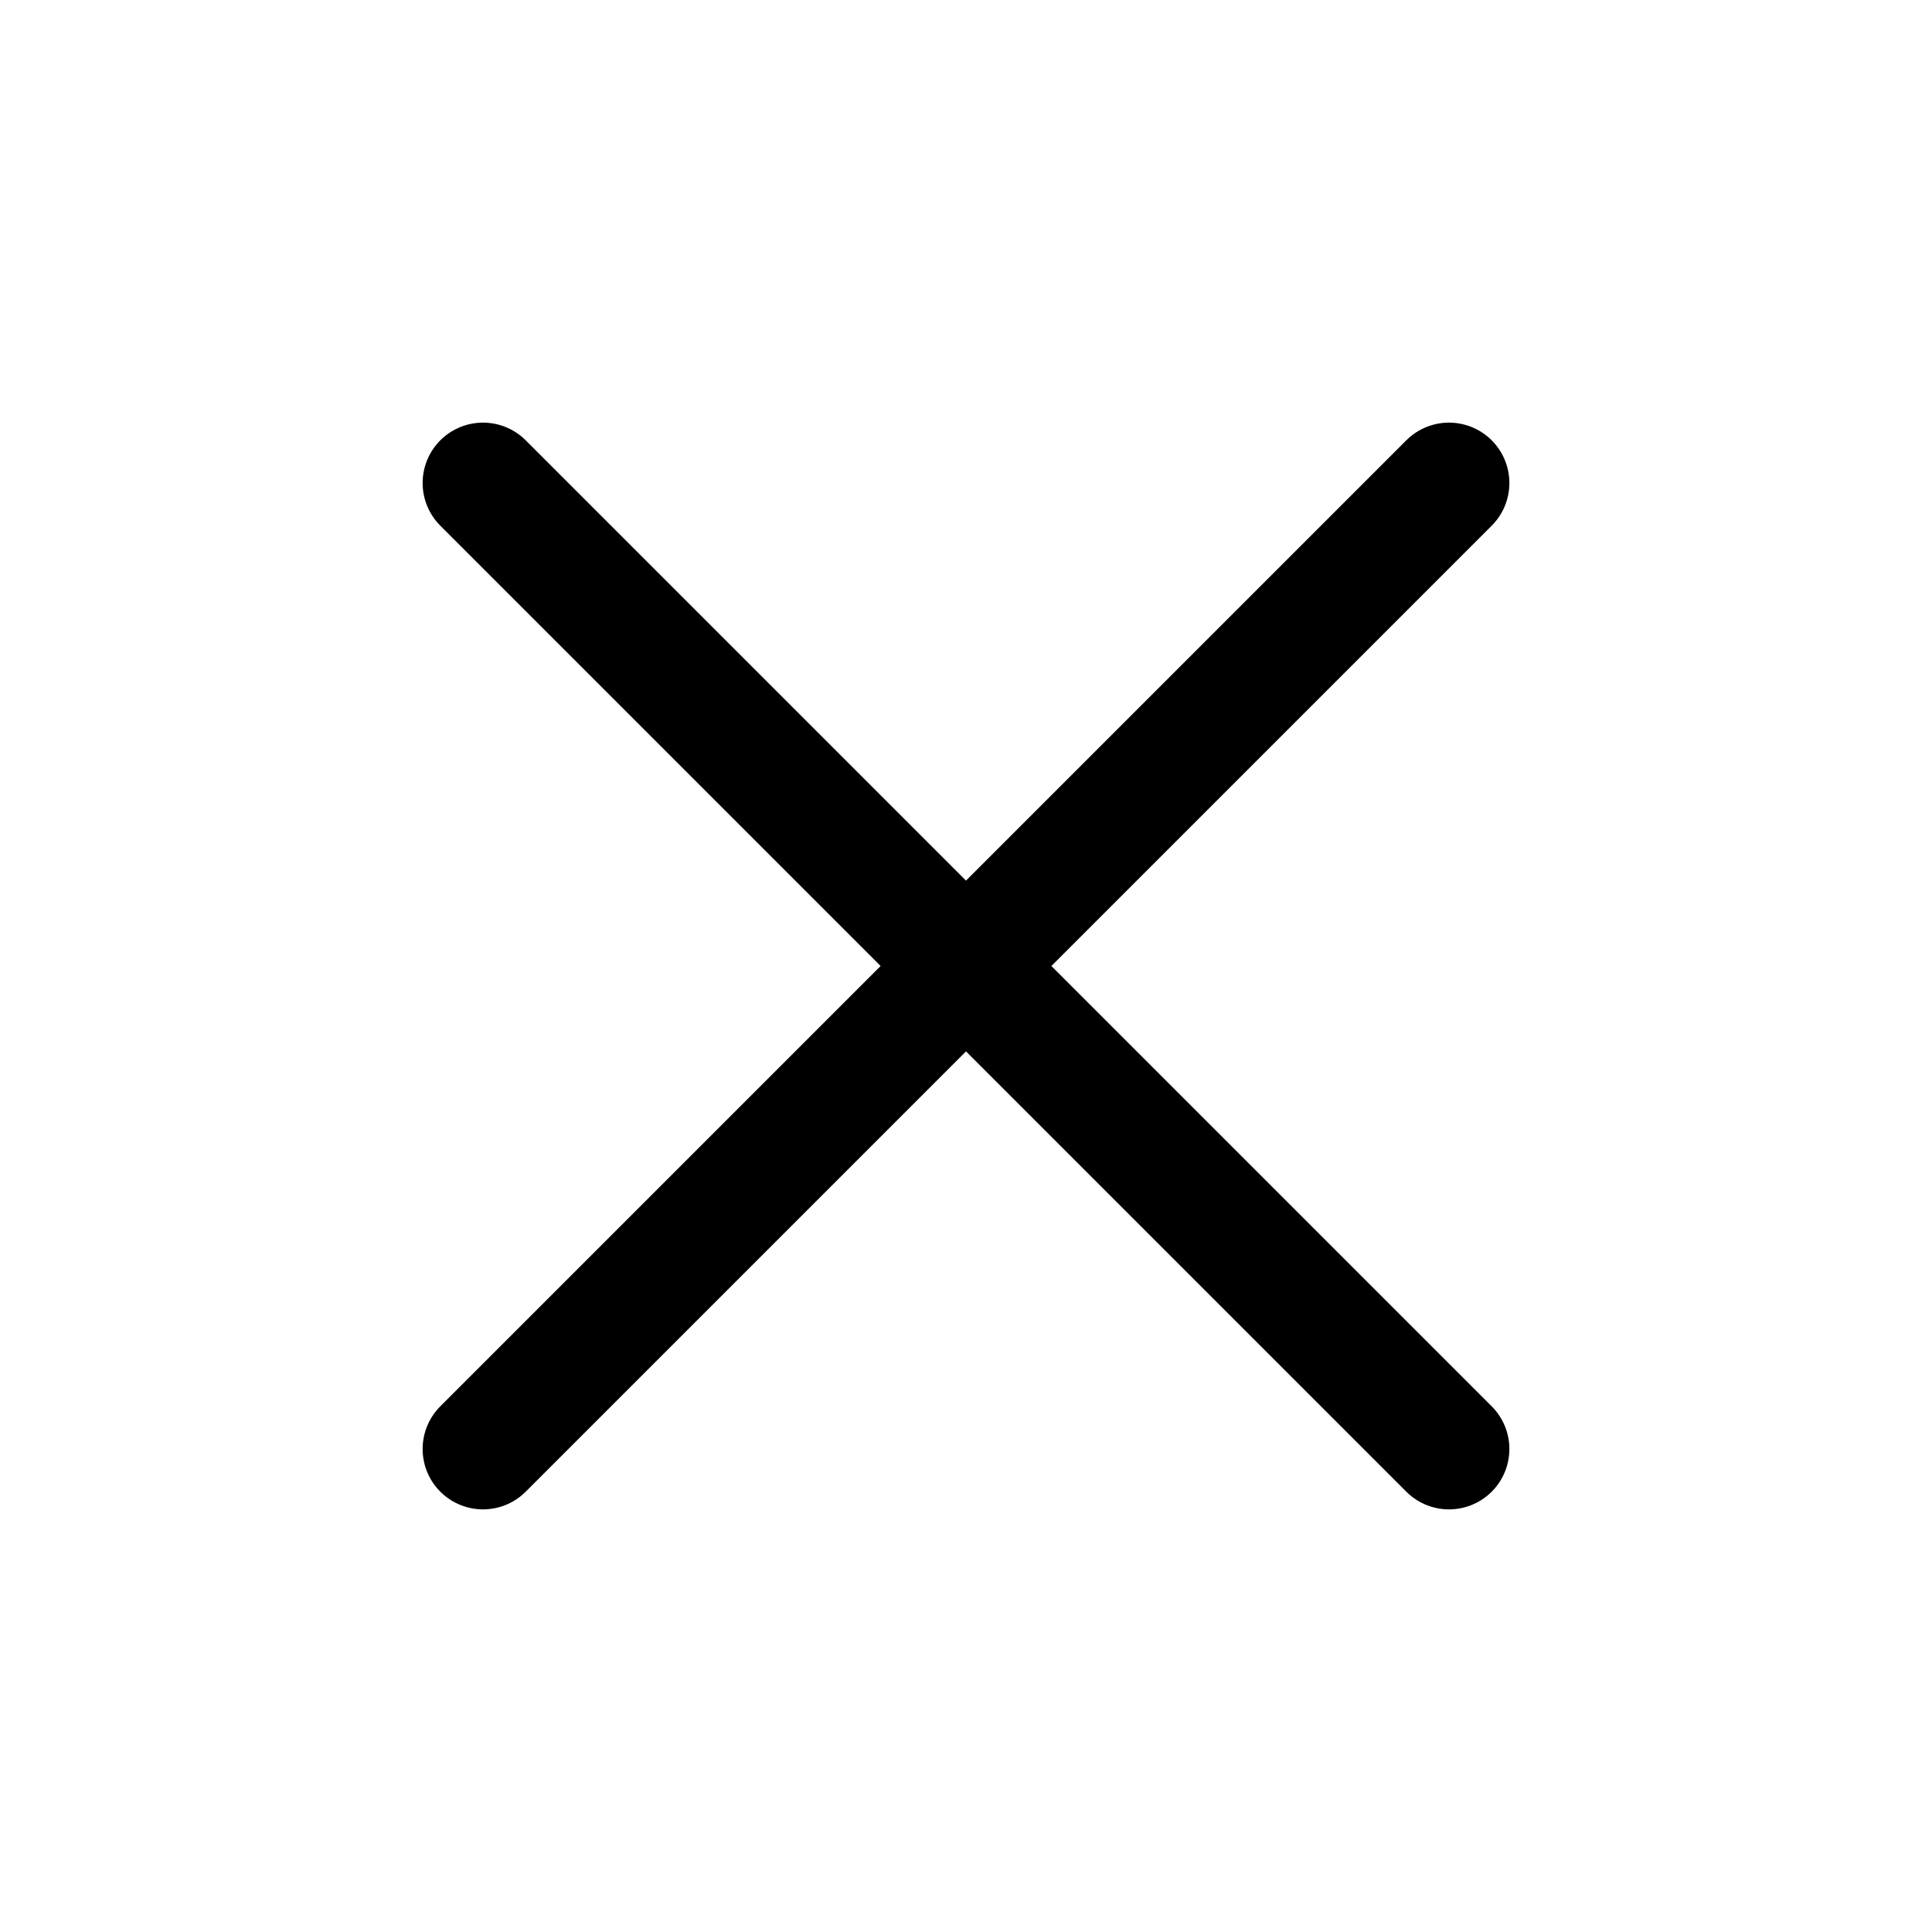
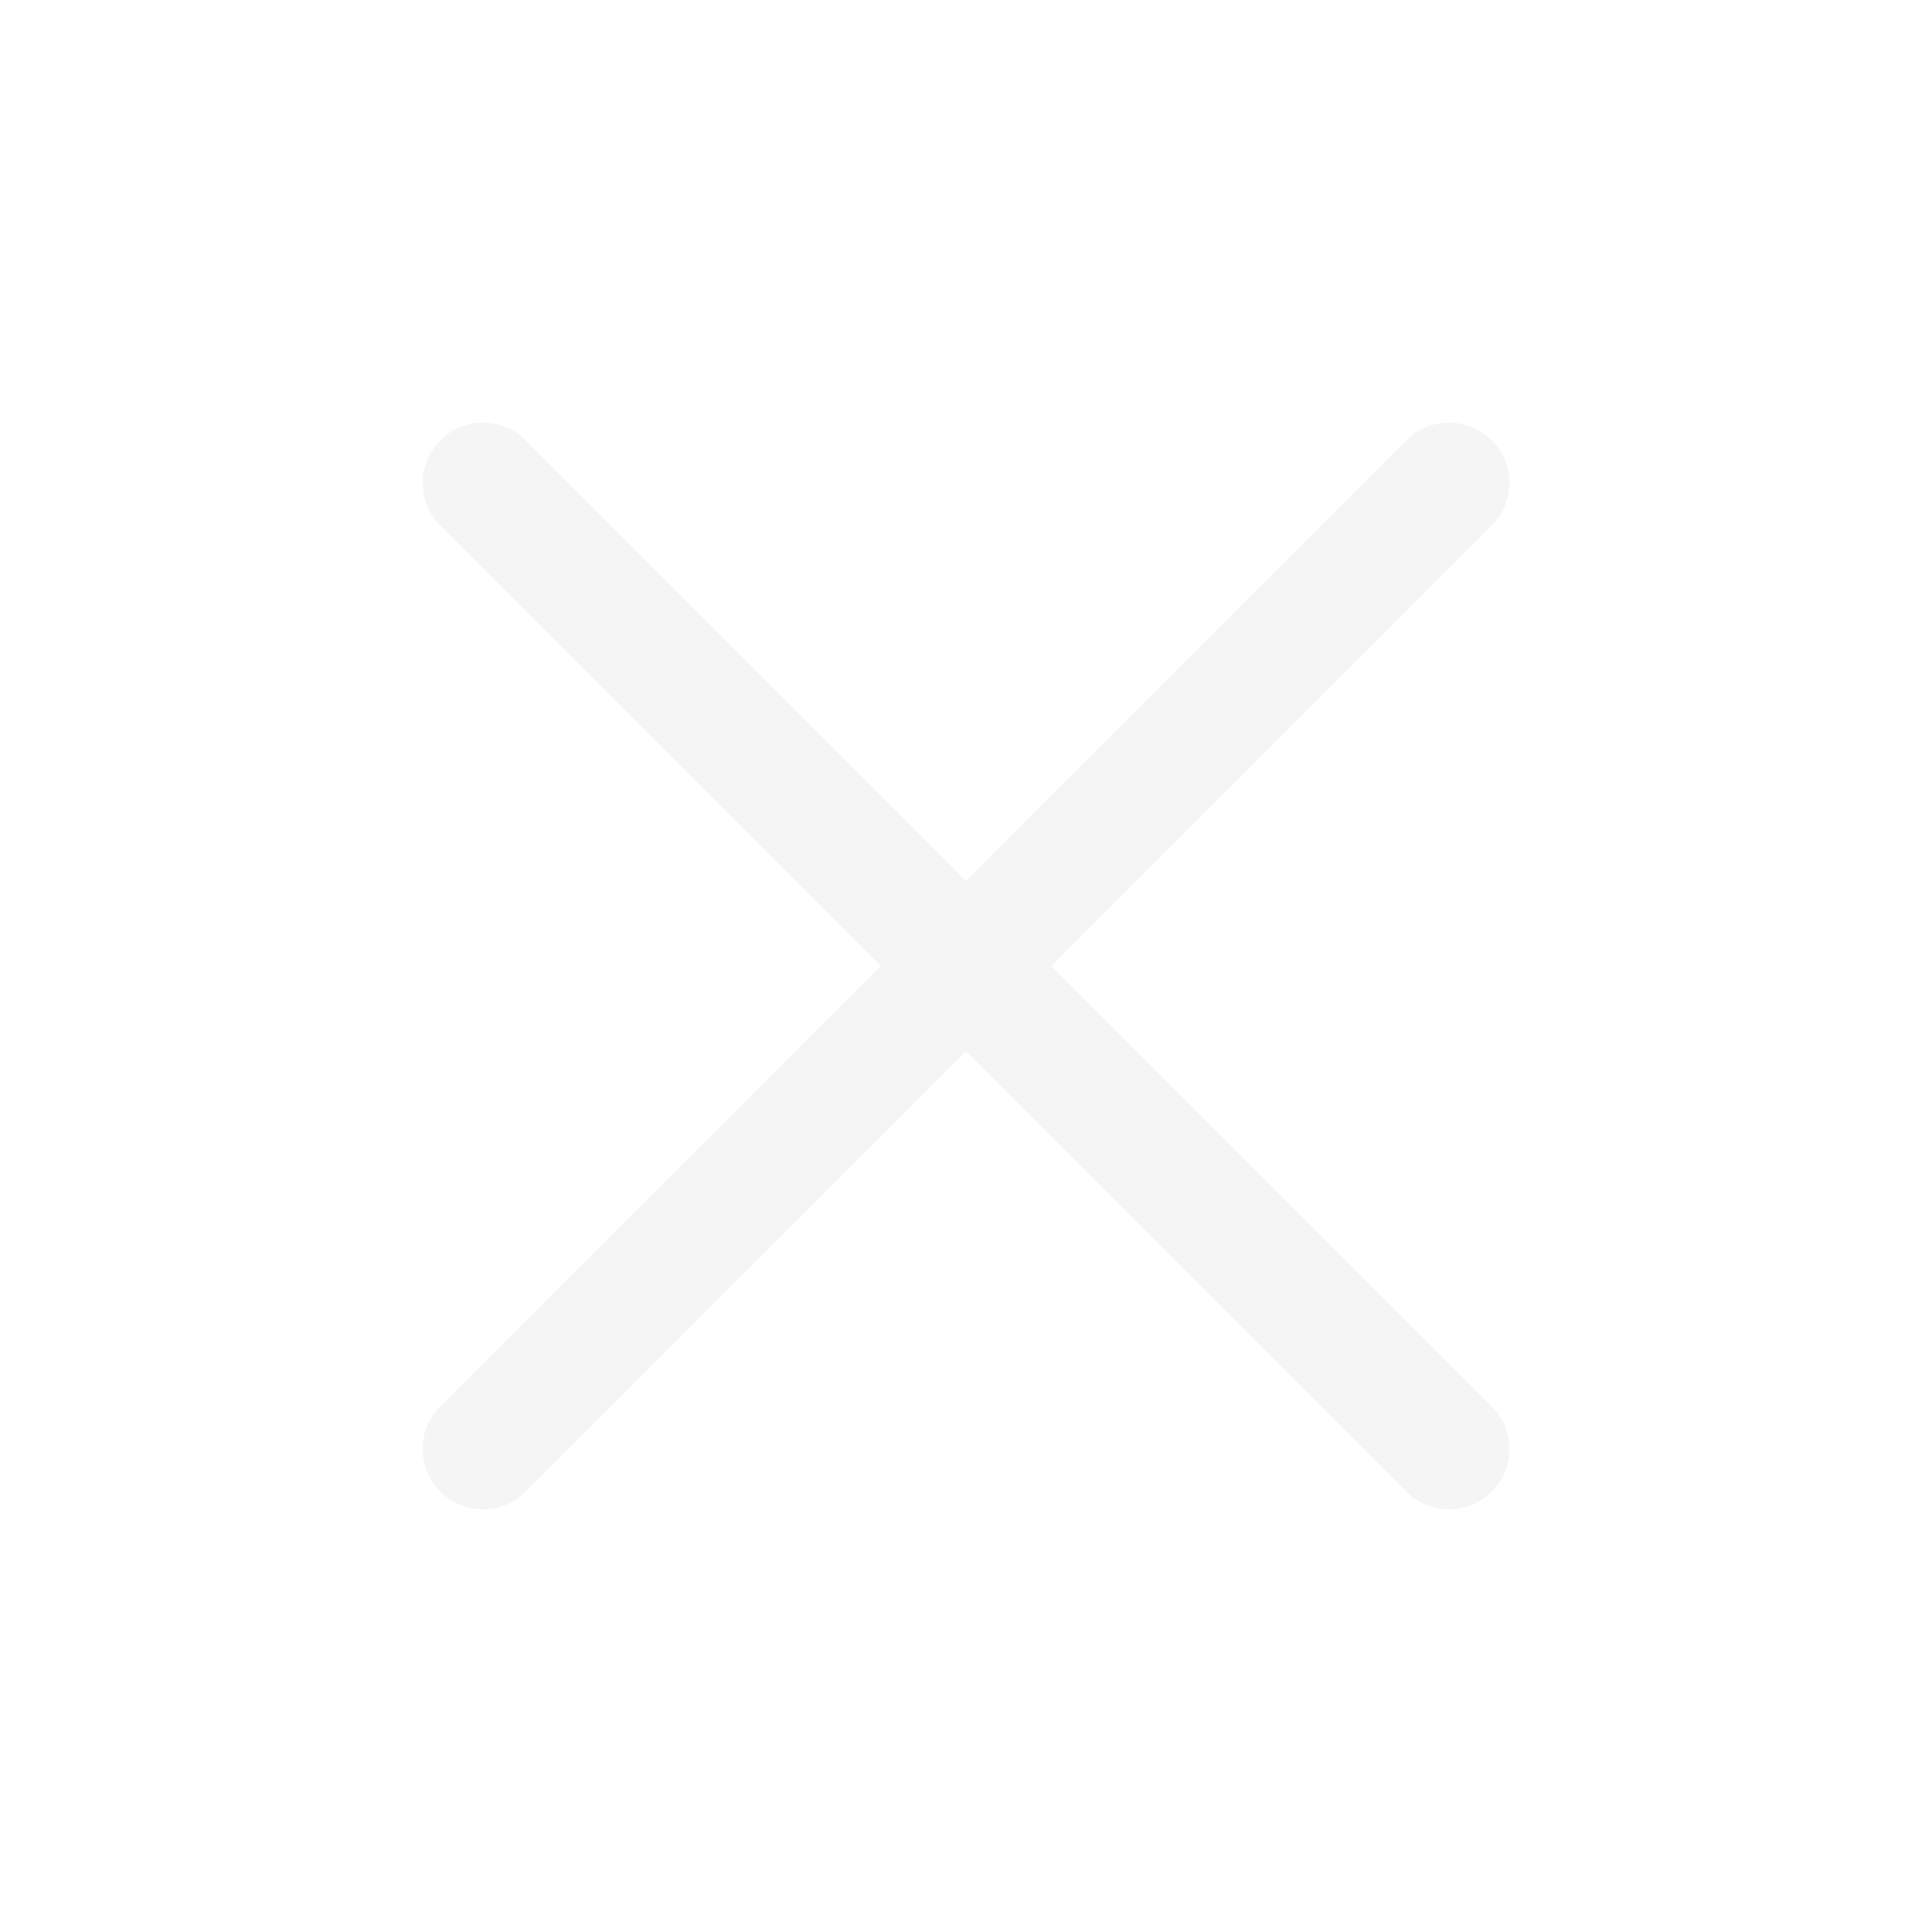
- <svg xmlns="http://www.w3.org/2000/svg" fill="none" viewBox="0 0 24 24" stroke-width="1.5" stroke="currentColor" class="w-6 h-6">
+ <svg xmlns="http://www.w3.org/2000/svg" fill="#f5f5f5" viewBox="0 0 24 24" stroke-width="1.5" stroke="#f5f5f5" class="w-6 h-6">
  <path stroke-linecap="round" stroke-linejoin="round" d="M6 18L18 6M6 6l12 12" />
</svg>
